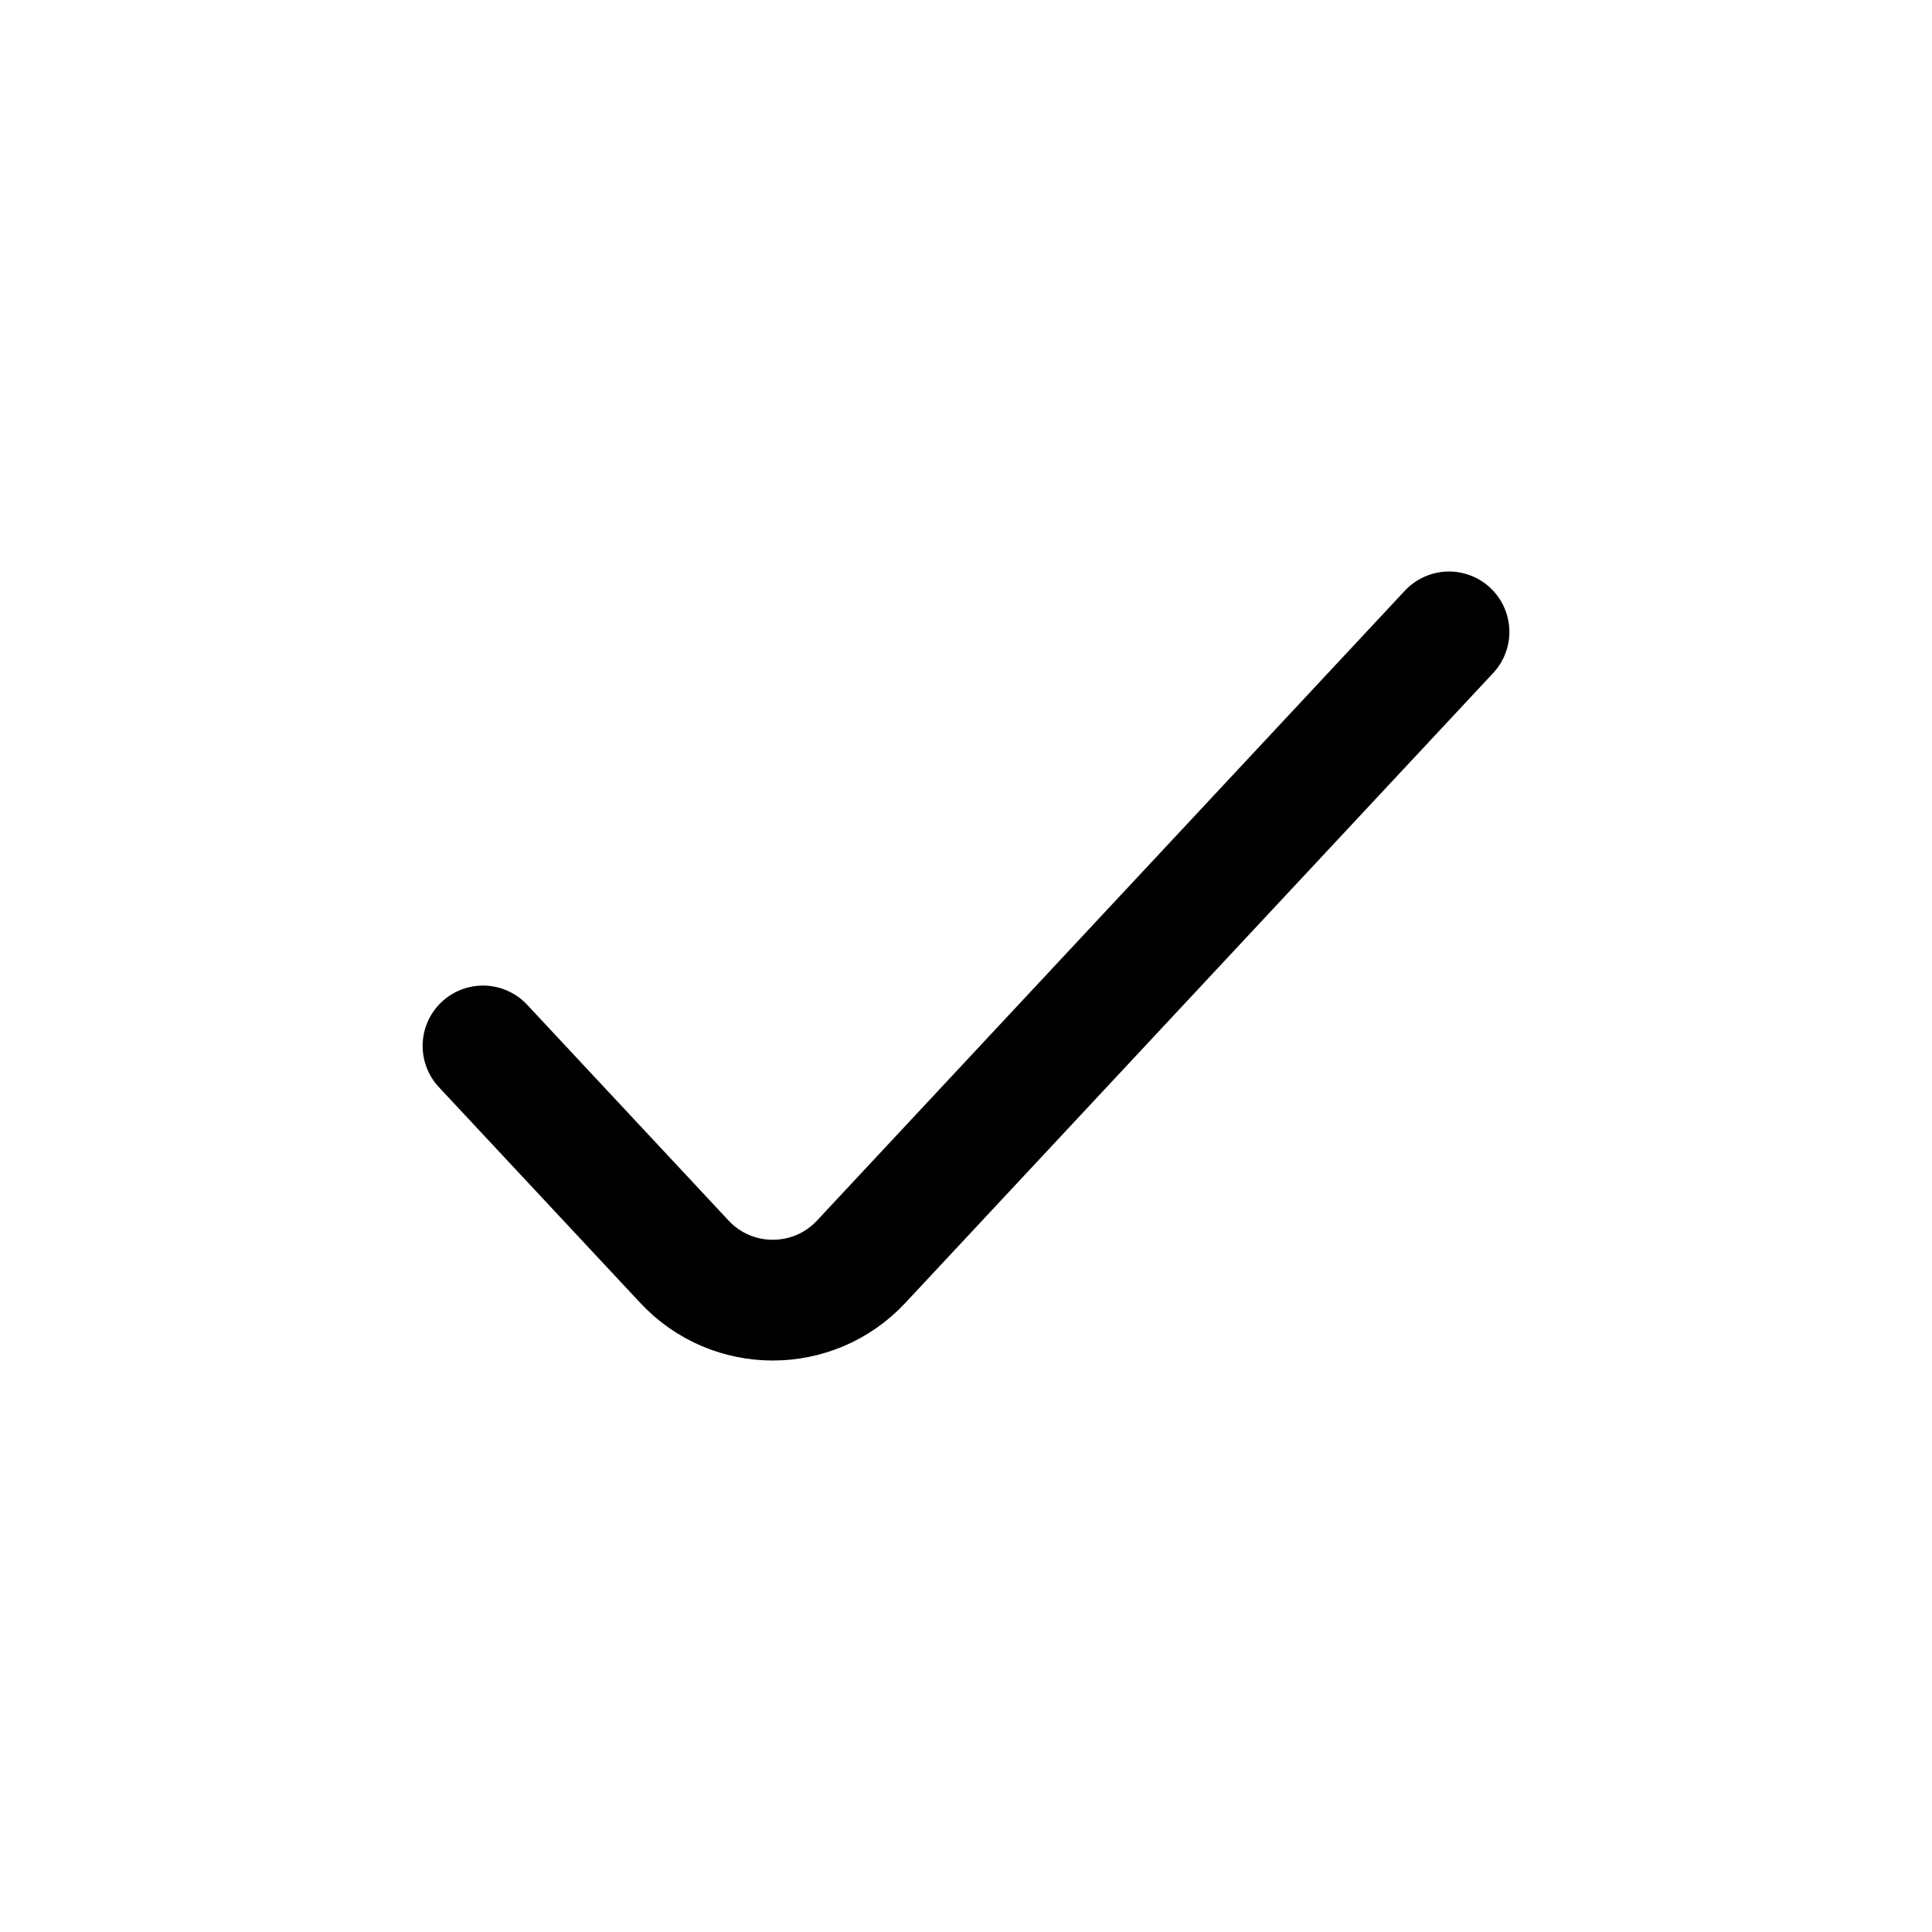
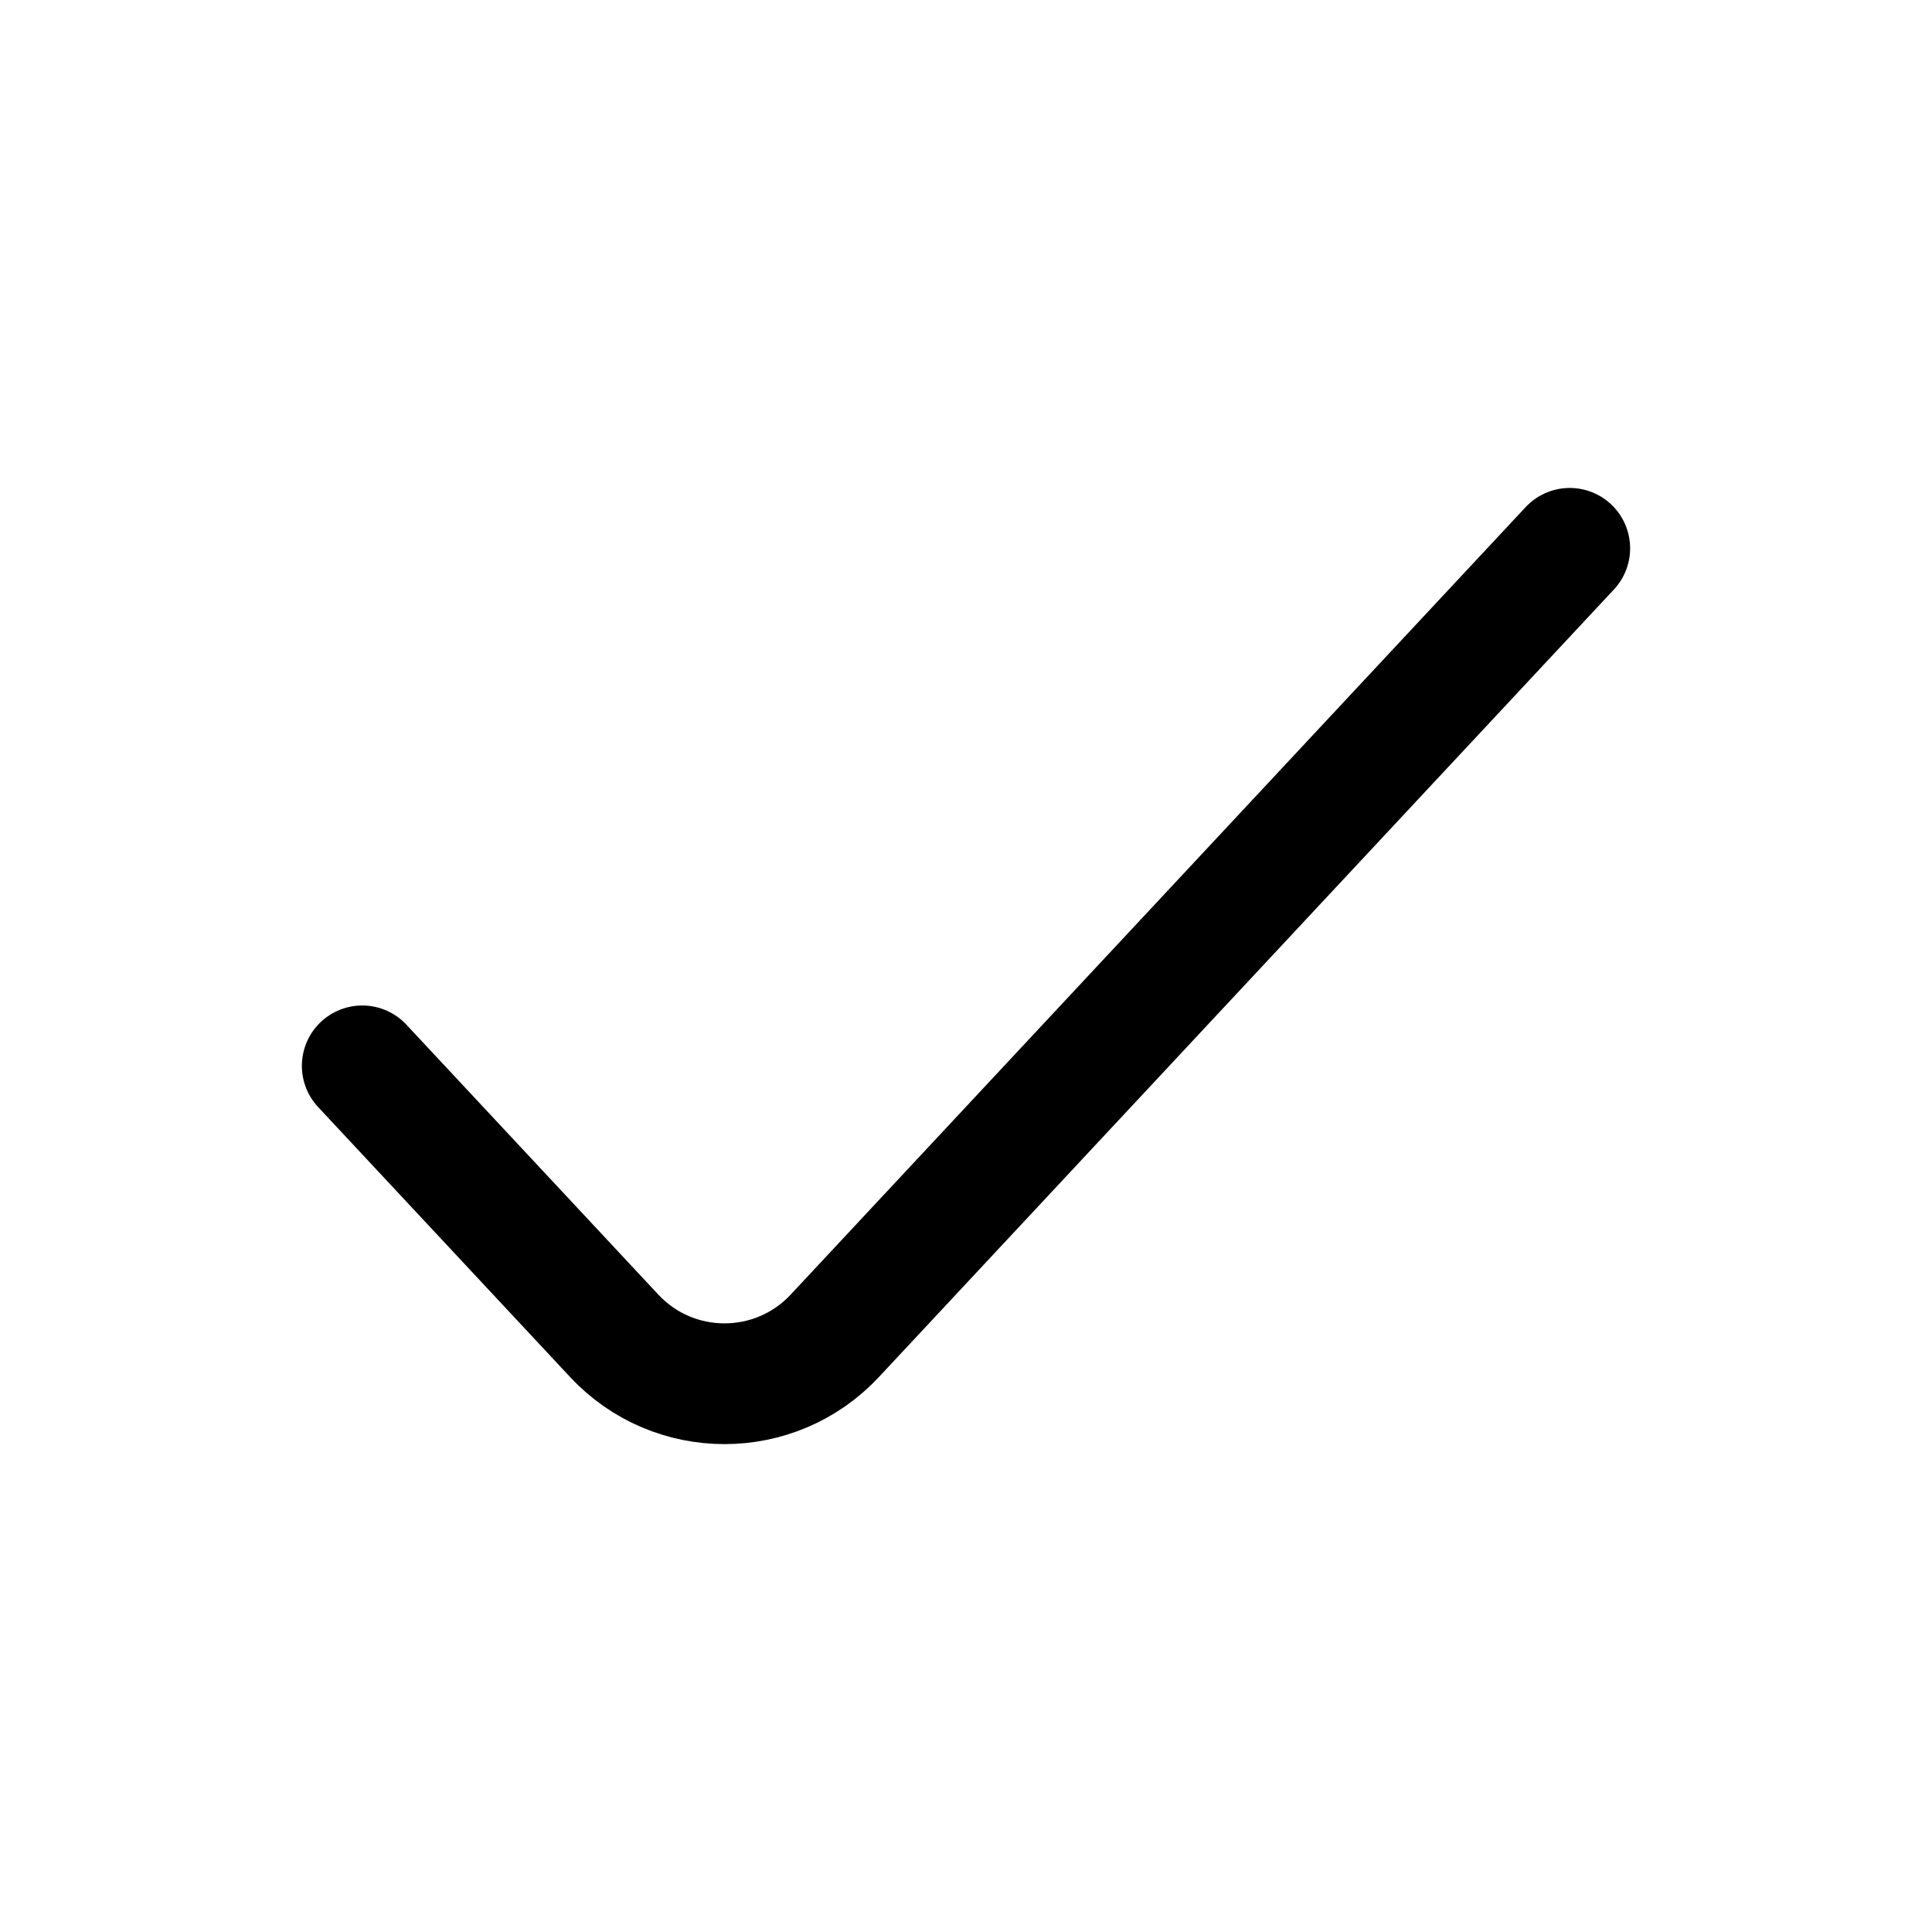
<svg xmlns="http://www.w3.org/2000/svg" viewBox="0 0 16 16" fill="none">
-   <path d="M 4 8.662 L 5.669 10.45 C 6.064 10.873 6.736 10.873 7.131 10.45 L 12 5.233" stroke="currentColor" stroke-linecap="round" />
+   <path d="M 3 8.827 L 5.086 11.062 C 5.58 11.592 6.42 11.592 6.914 11.062 L 13 4.541" stroke="currentColor" stroke-linecap="round" />
</svg>
